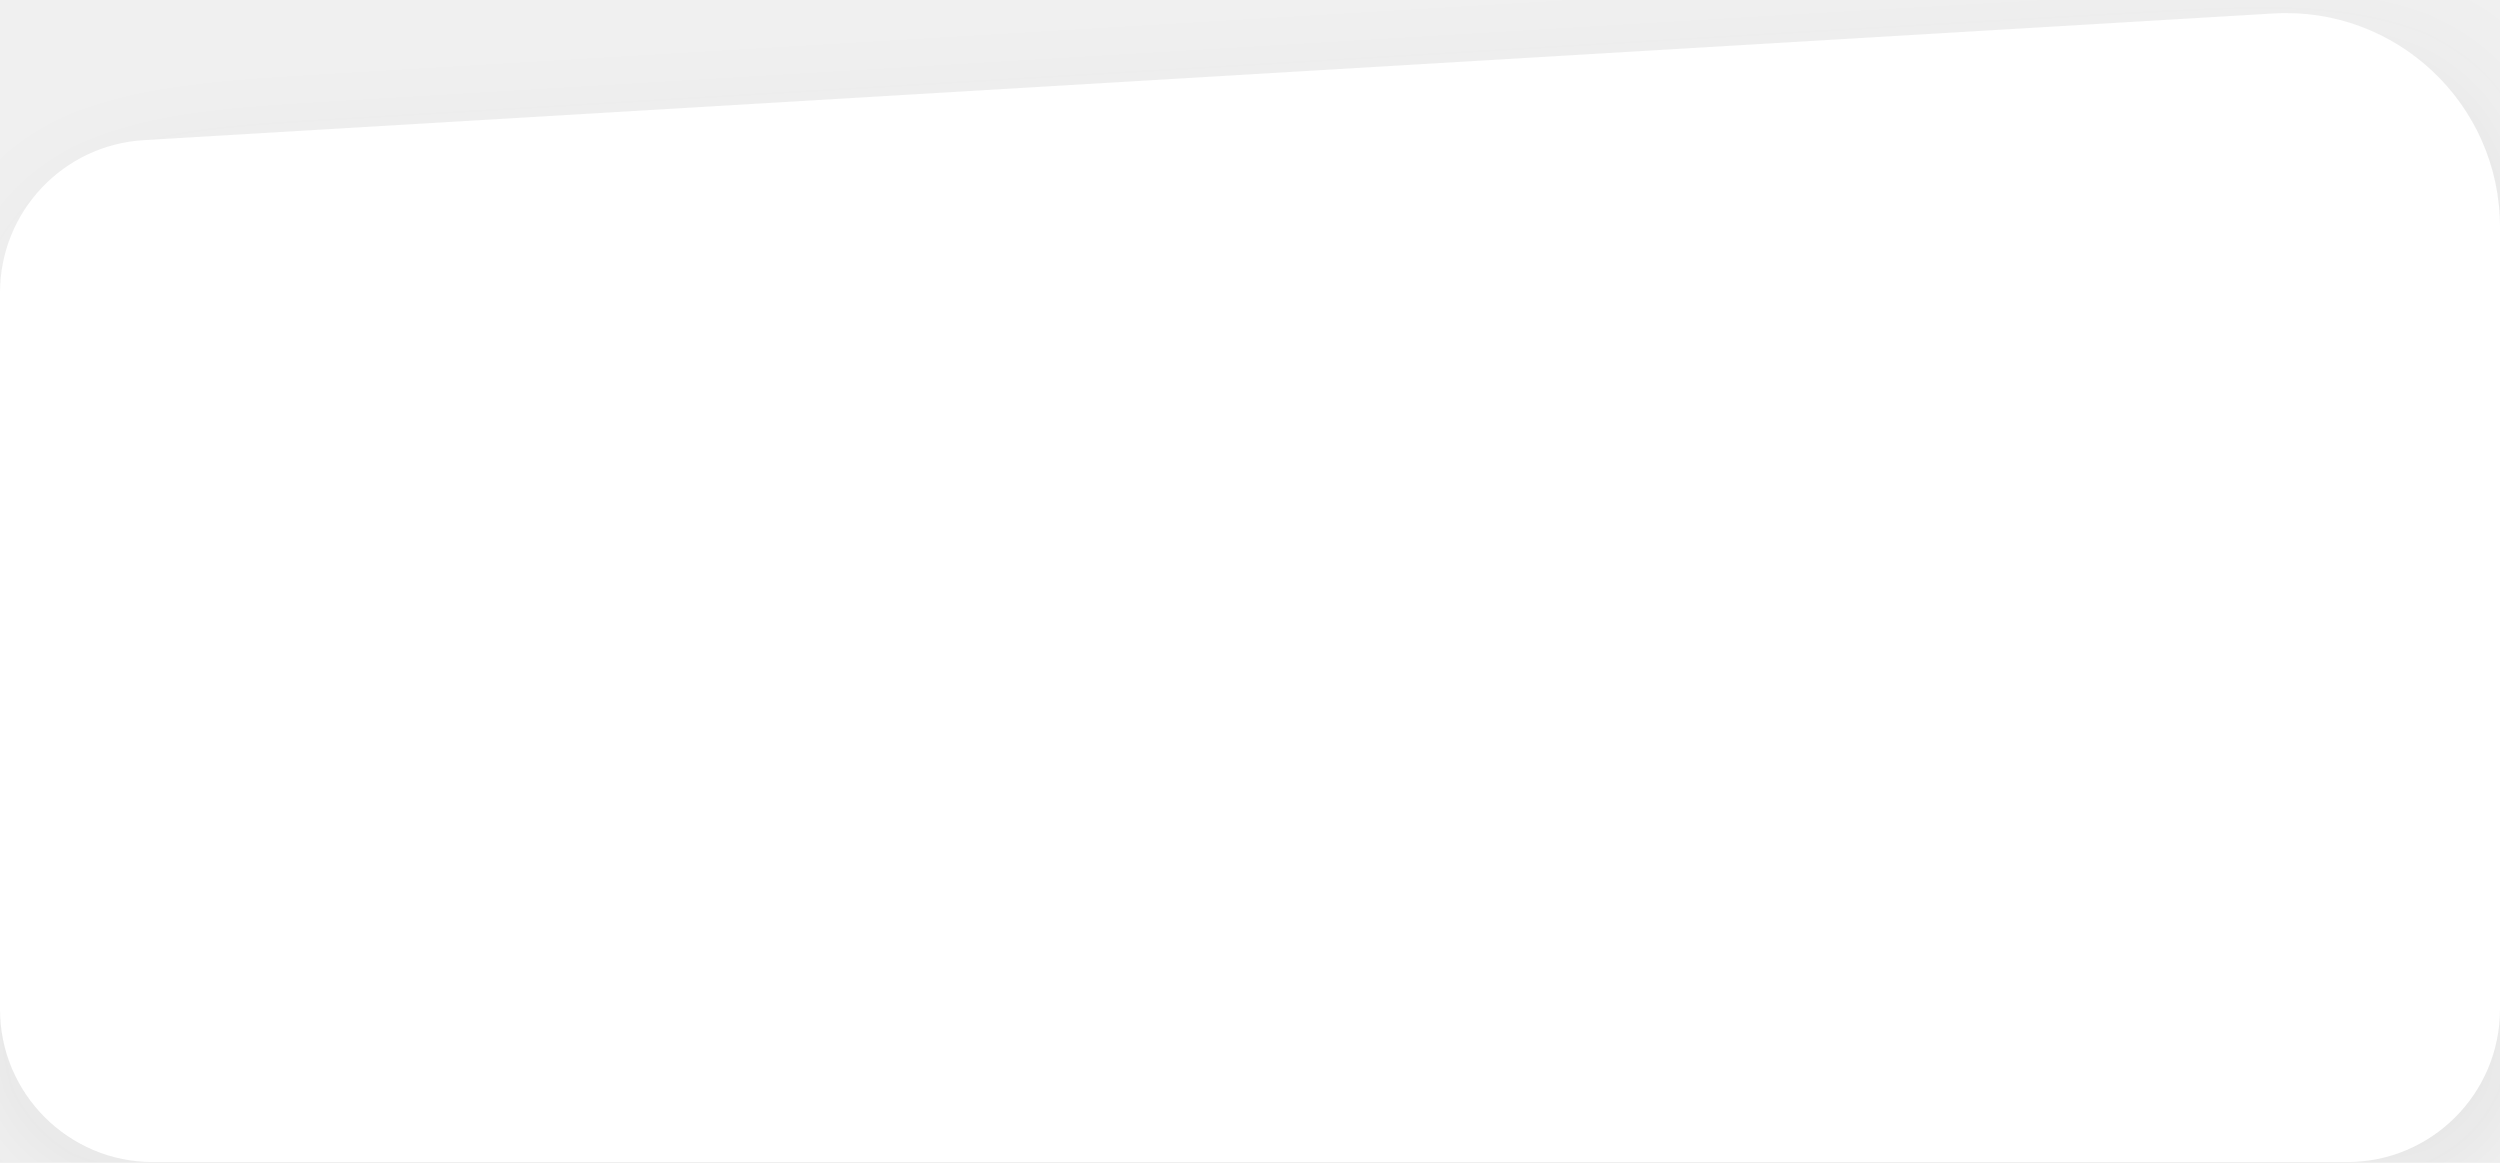
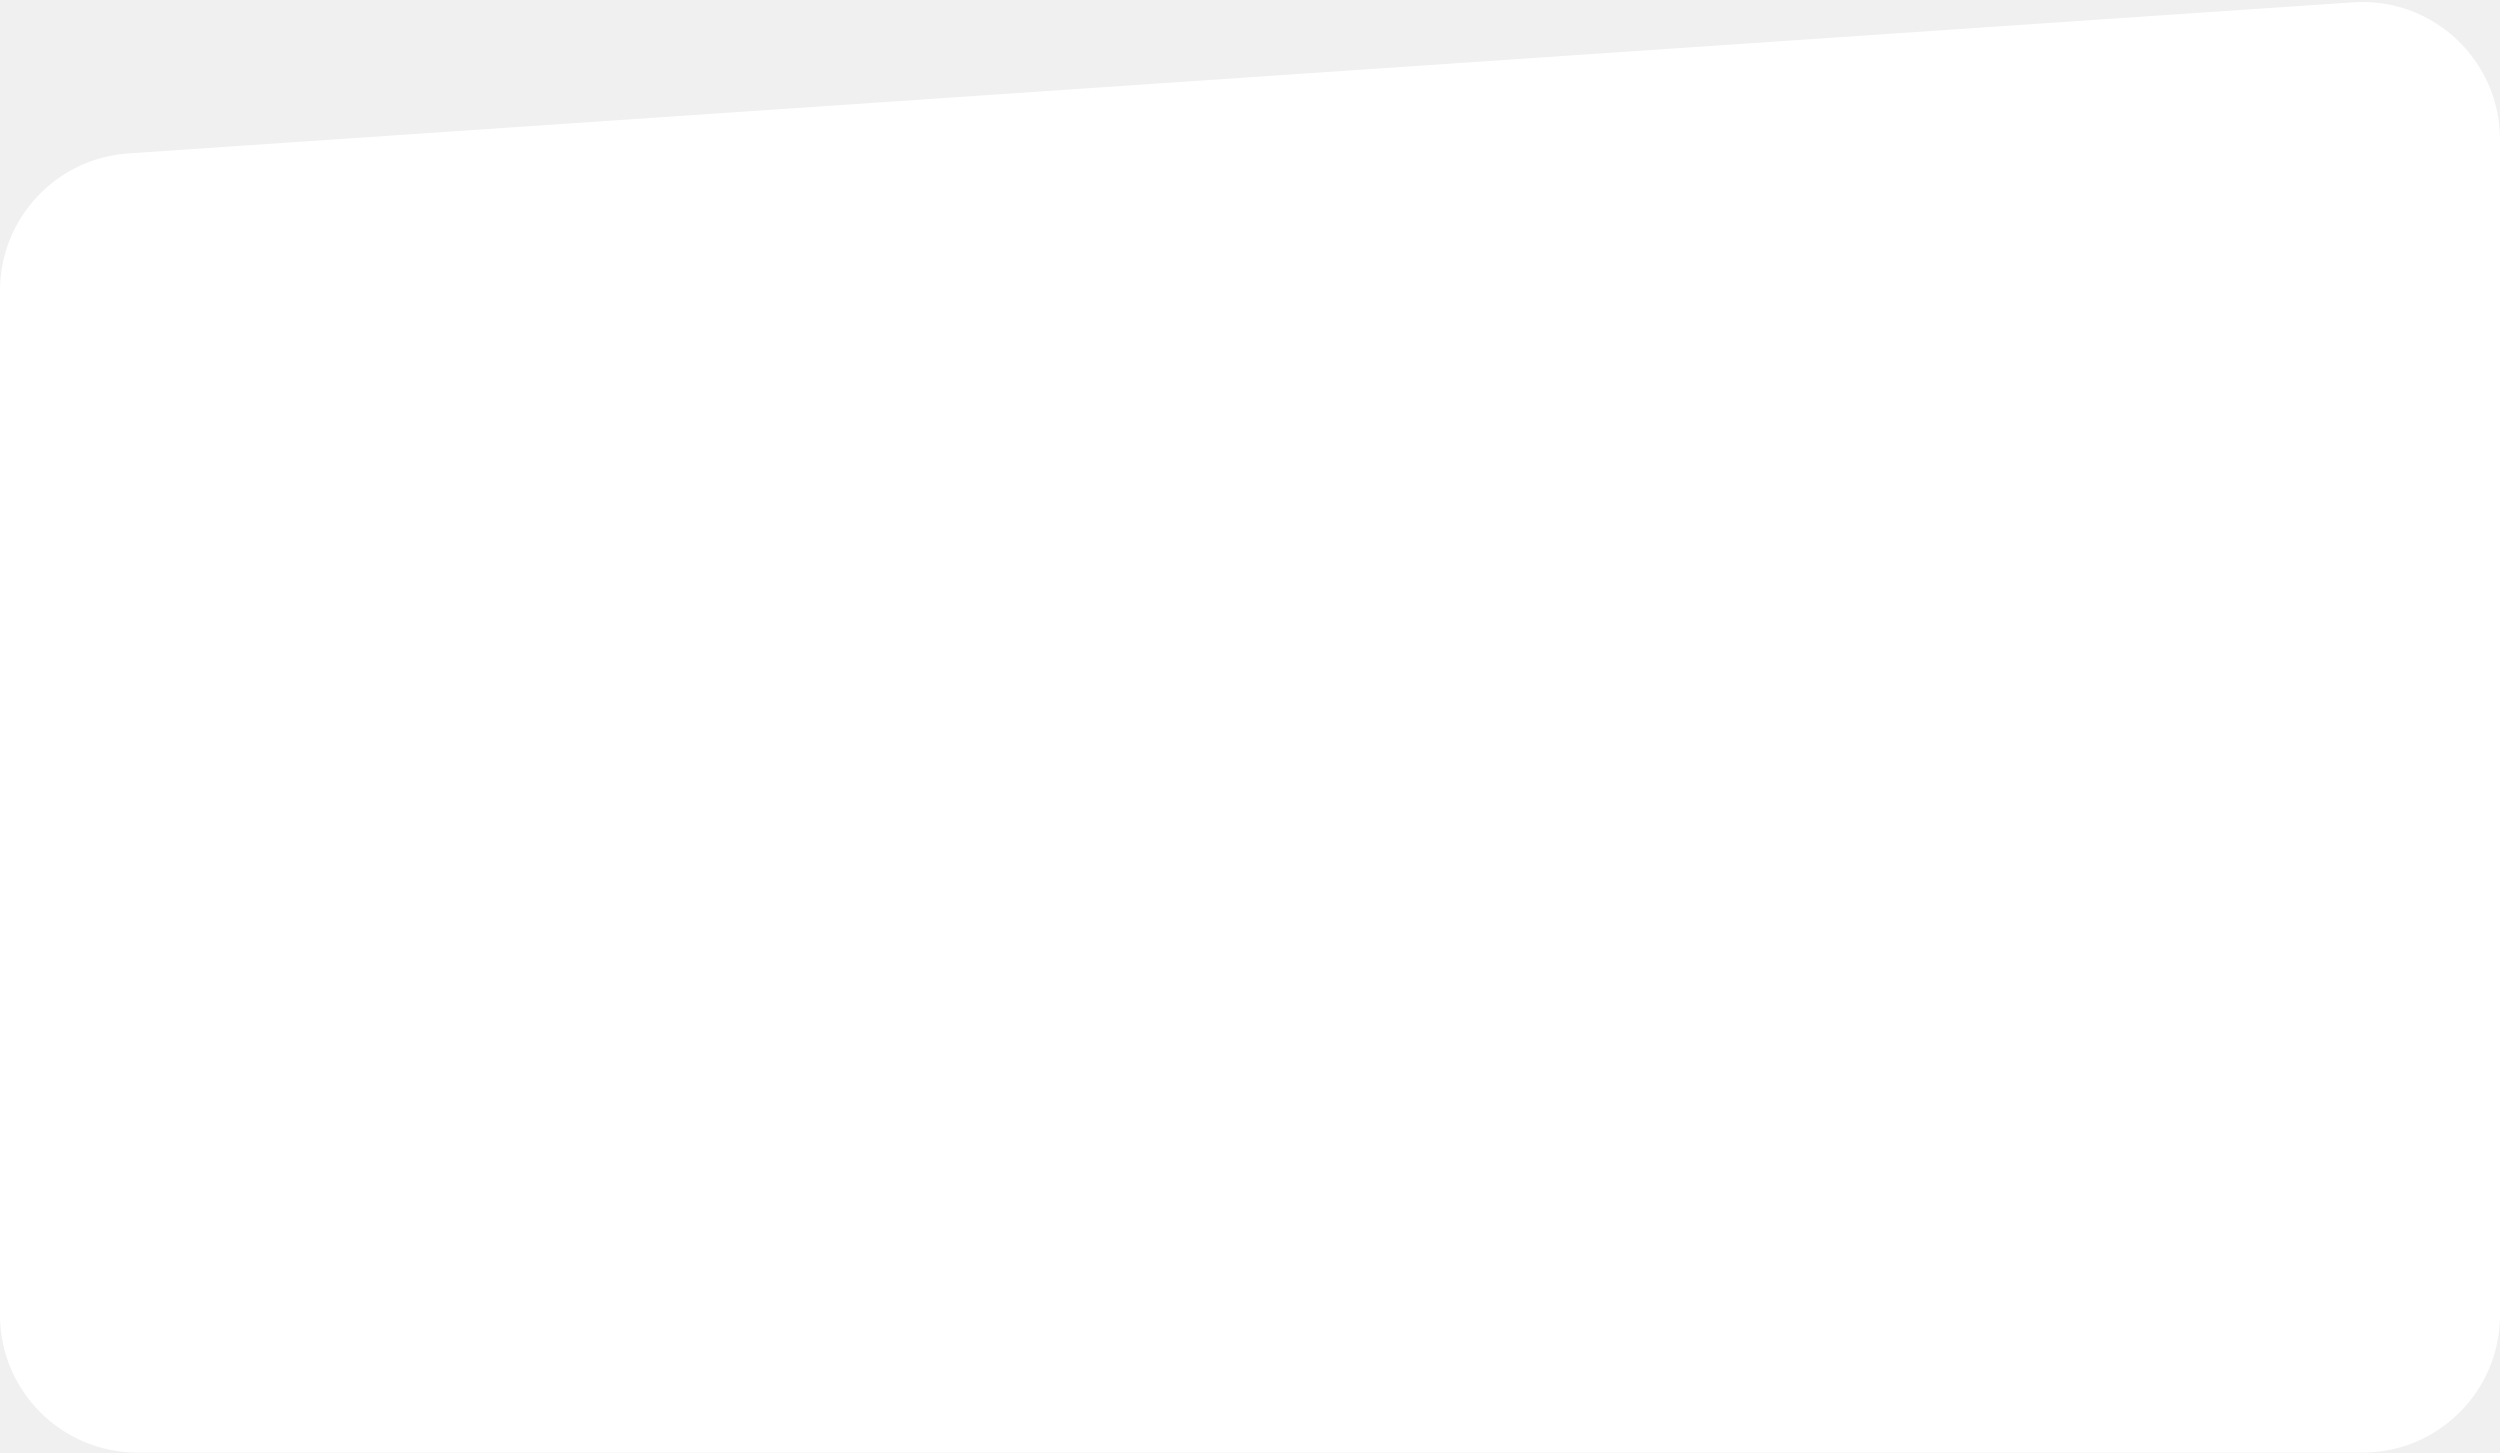
- <svg xmlns="http://www.w3.org/2000/svg" width="327" height="152" viewBox="0 0 327 152" fill="none">
-   <g clip-path="url(#clip0_1_246)">
-     <g filter="url(#filter0_d_1_246)">
-       <path d="M0 38.296C0 27.712 8.247 18.96 18.812 18.332L297.337 1.764C313.427 0.807 327 13.597 327 29.715V132C327 143.046 318.046 152 307 152H20C8.954 152 0 143.046 0 132V38.296Z" fill="white" />
-     </g>
-   </g>
-   <defs>
-     <filter id="filter0_d_1_246" x="-16" y="-6.286" width="367" height="190.286" filterUnits="userSpaceOnUse" color-interpolation-filters="sRGB">
-       <feFlood flood-opacity="0" result="BackgroundImageFix" />
-       <feColorMatrix in="SourceAlpha" type="matrix" values="0 0 0 0 0 0 0 0 0 0 0 0 0 0 0 0 0 0 127 0" result="hardAlpha" />
-       <feOffset dx="4" dy="12" />
-       <feGaussianBlur stdDeviation="10" />
-       <feColorMatrix type="matrix" values="0 0 0 0 0.192 0 0 0 0 0.192 0 0 0 0 0.192 0 0 0 0.12 0" />
-       <feBlend mode="normal" in2="BackgroundImageFix" result="effect1_dropShadow_1_246" />
-       <feBlend mode="normal" in="SourceGraphic" in2="effect1_dropShadow_1_246" result="shape" />
-     </filter>
-     <clipPath id="clip0_1_246">
-       <rect width="327" height="152" fill="white" />
-     </clipPath>
-   </defs>
+ <svg xmlns="http://www.w3.org/2000/svg" width="327" height="190" viewBox="0 0 327 190" fill="none">
+   <path d="M0 38.028C0 28.561 7.334 20.711 16.78 20.07L307.78 0.305C318.178 -0.401 327 7.843 327 18.264V172C327 181.941 318.941 190 309 190H18C8.059 190 0 181.941 0 172V38.028Z" fill="white" />
</svg>
